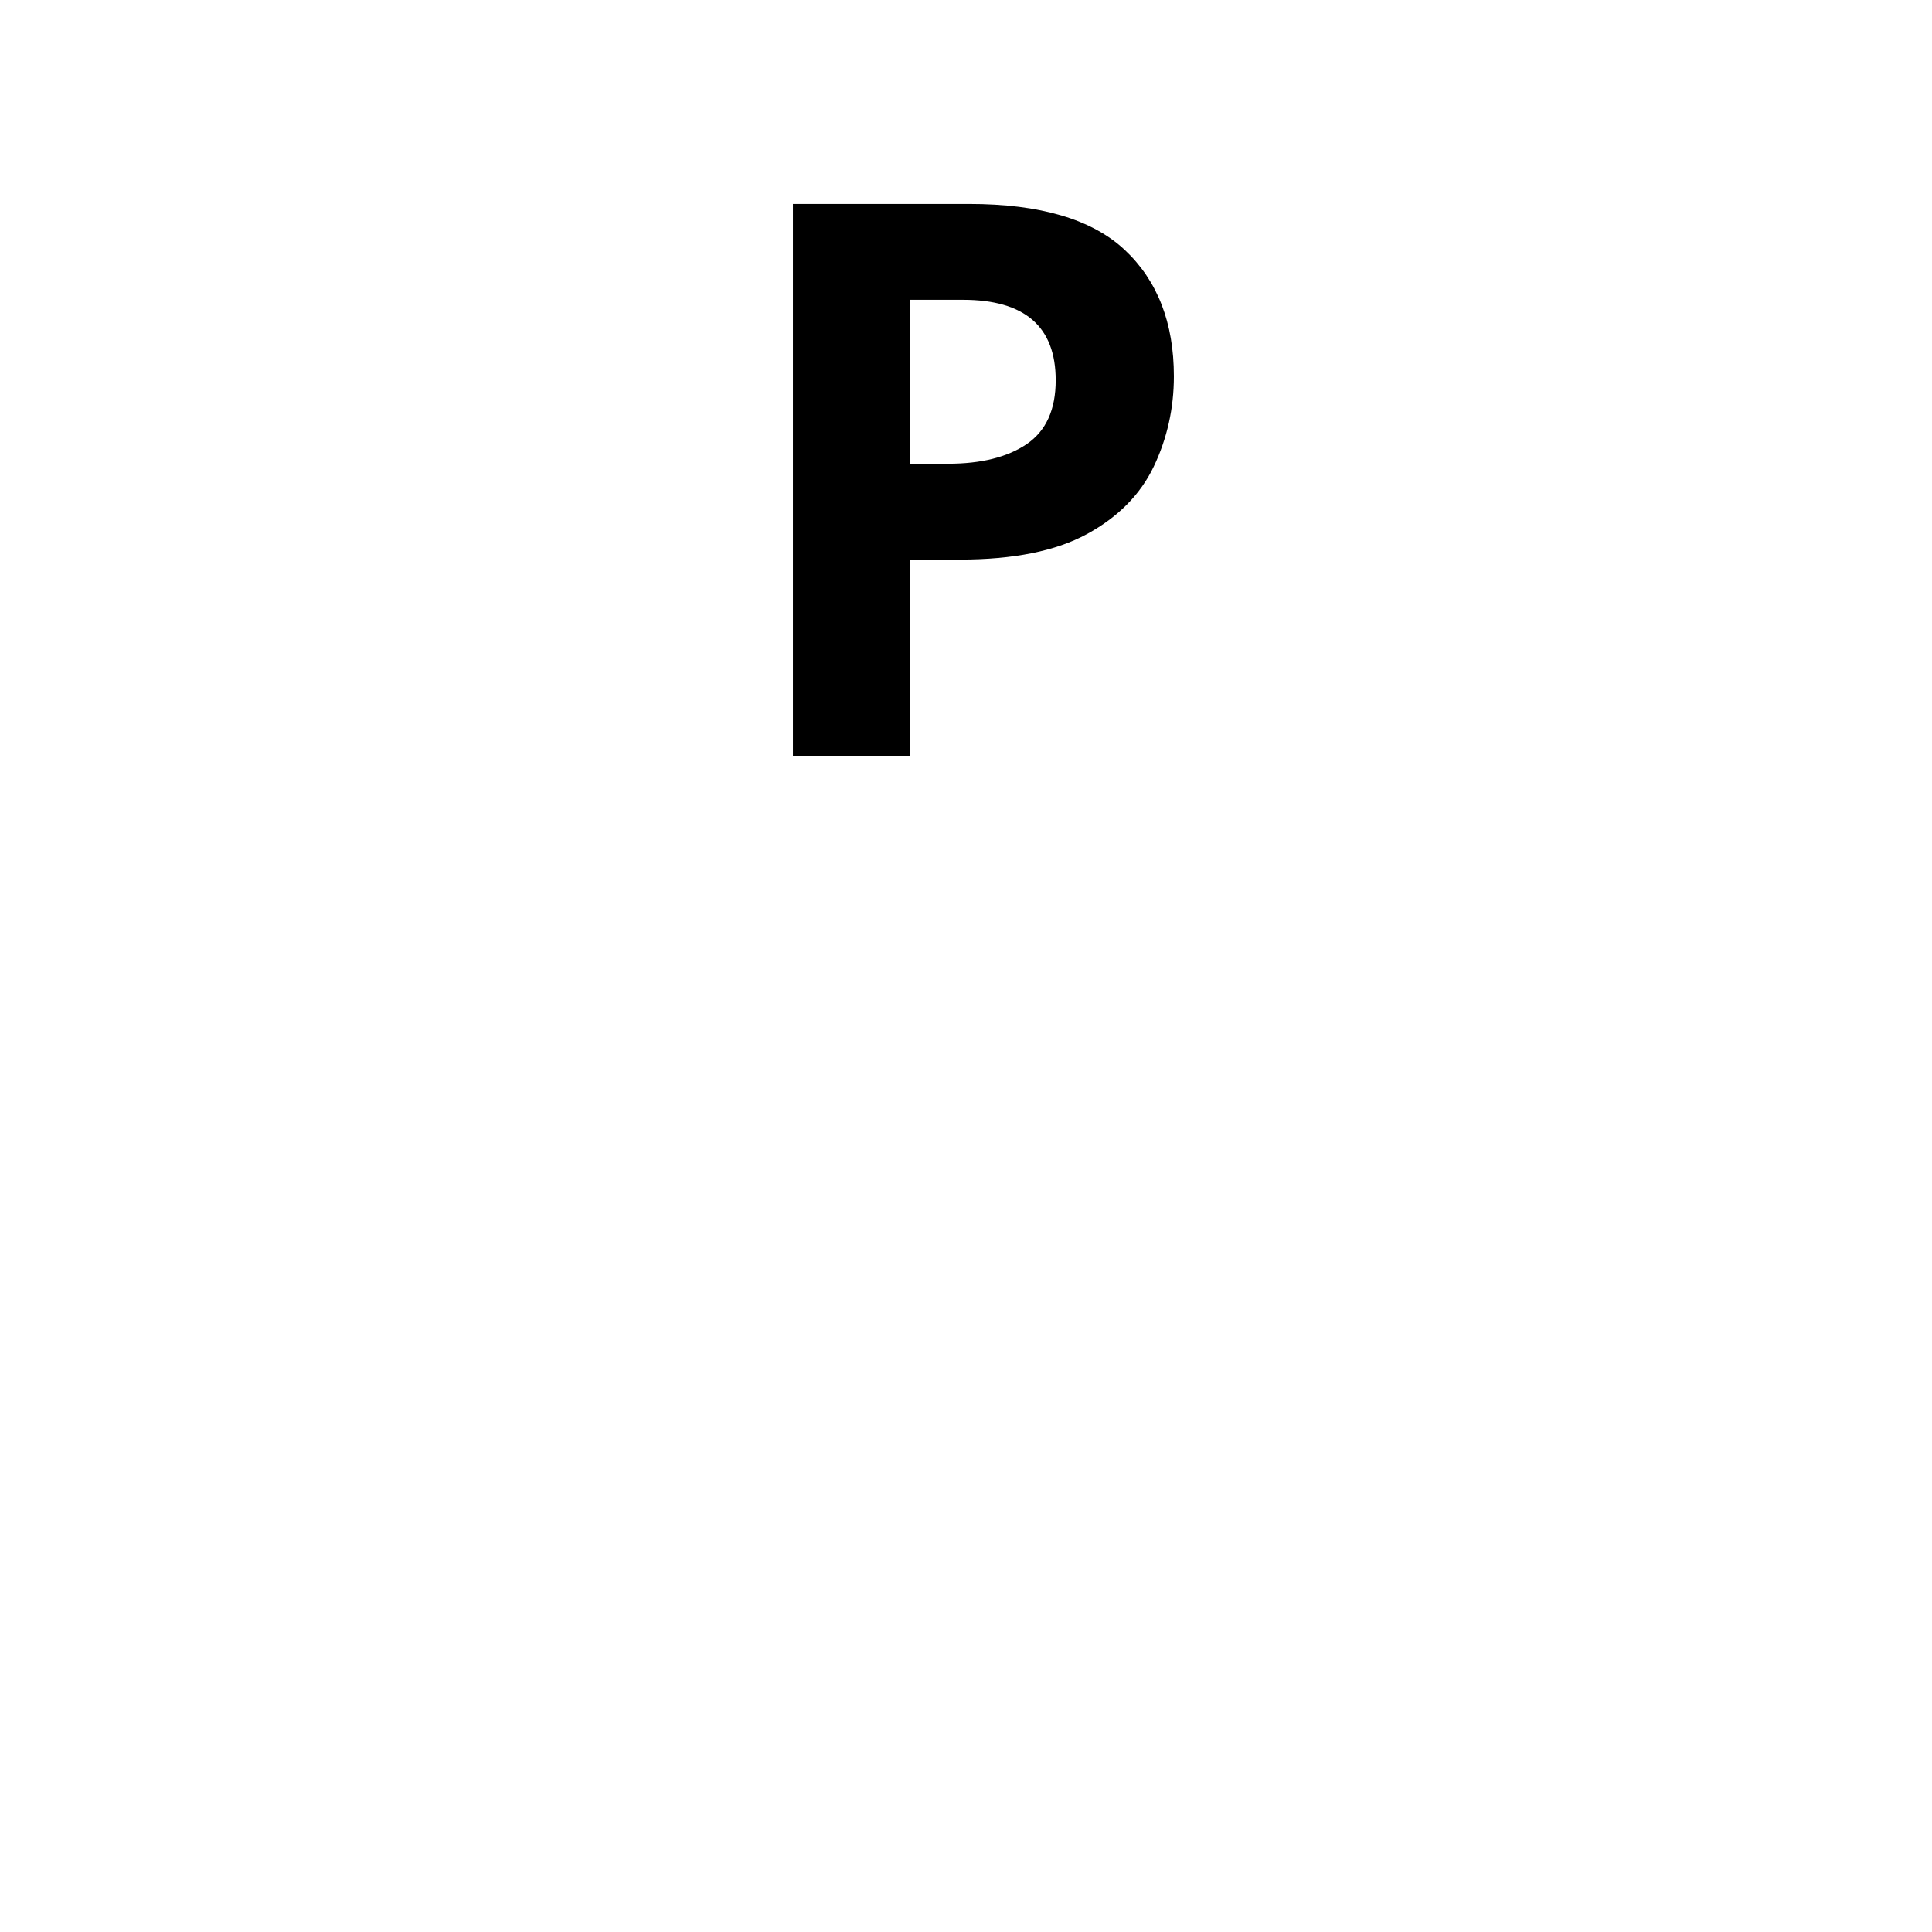
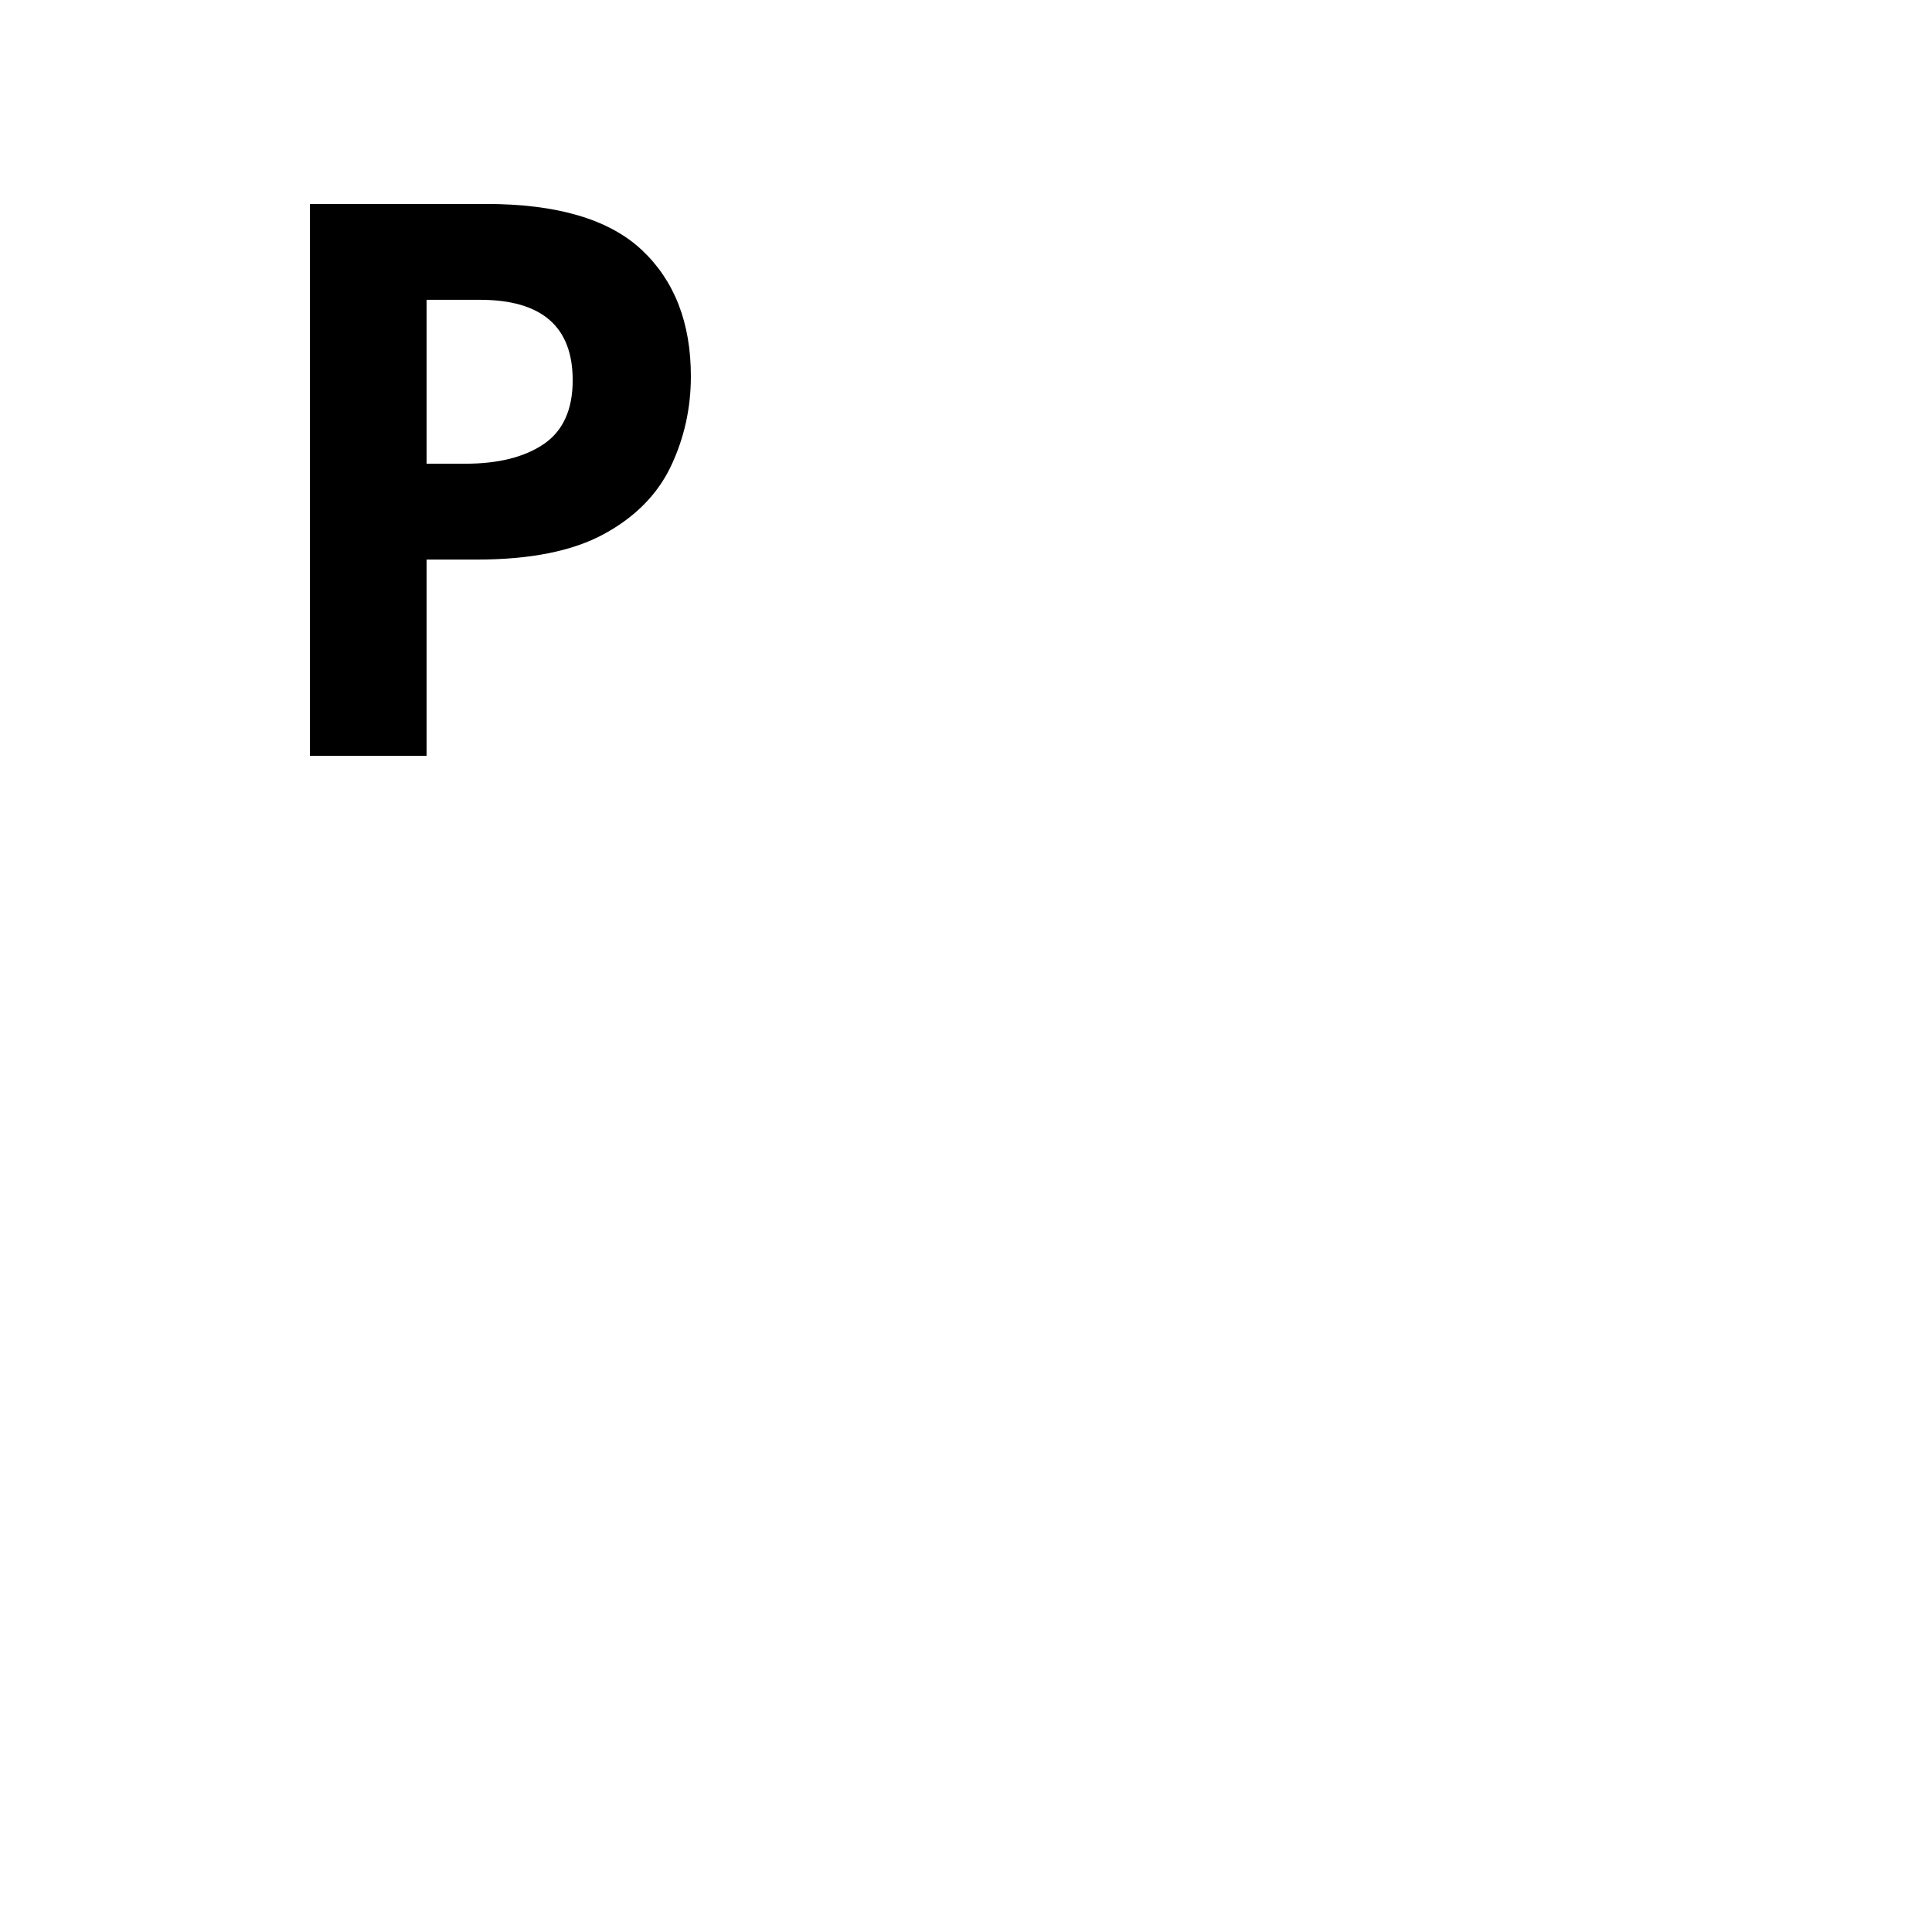
<svg xmlns="http://www.w3.org/2000/svg" viewBox="0 0 200 200" width="200" height="200">
  <defs>
    <style>
            .persian-text {
                font-family: 'sans-serif';
                font-size: 80px;
                font-weight: bold;
                fill: #000000;
                unicode-bidi: bidi-override;
            }
        </style>
  </defs>
  <rect width="200" height="200" fill="white" />
-   <text x="100" y="50" text-anchor="middle" dominant-baseline="middle" class="persian-text">P</text>
+   <text x="50" y="50" text-anchor="middle" dominant-baseline="middle" class="persian-text">P</text>
</svg>
